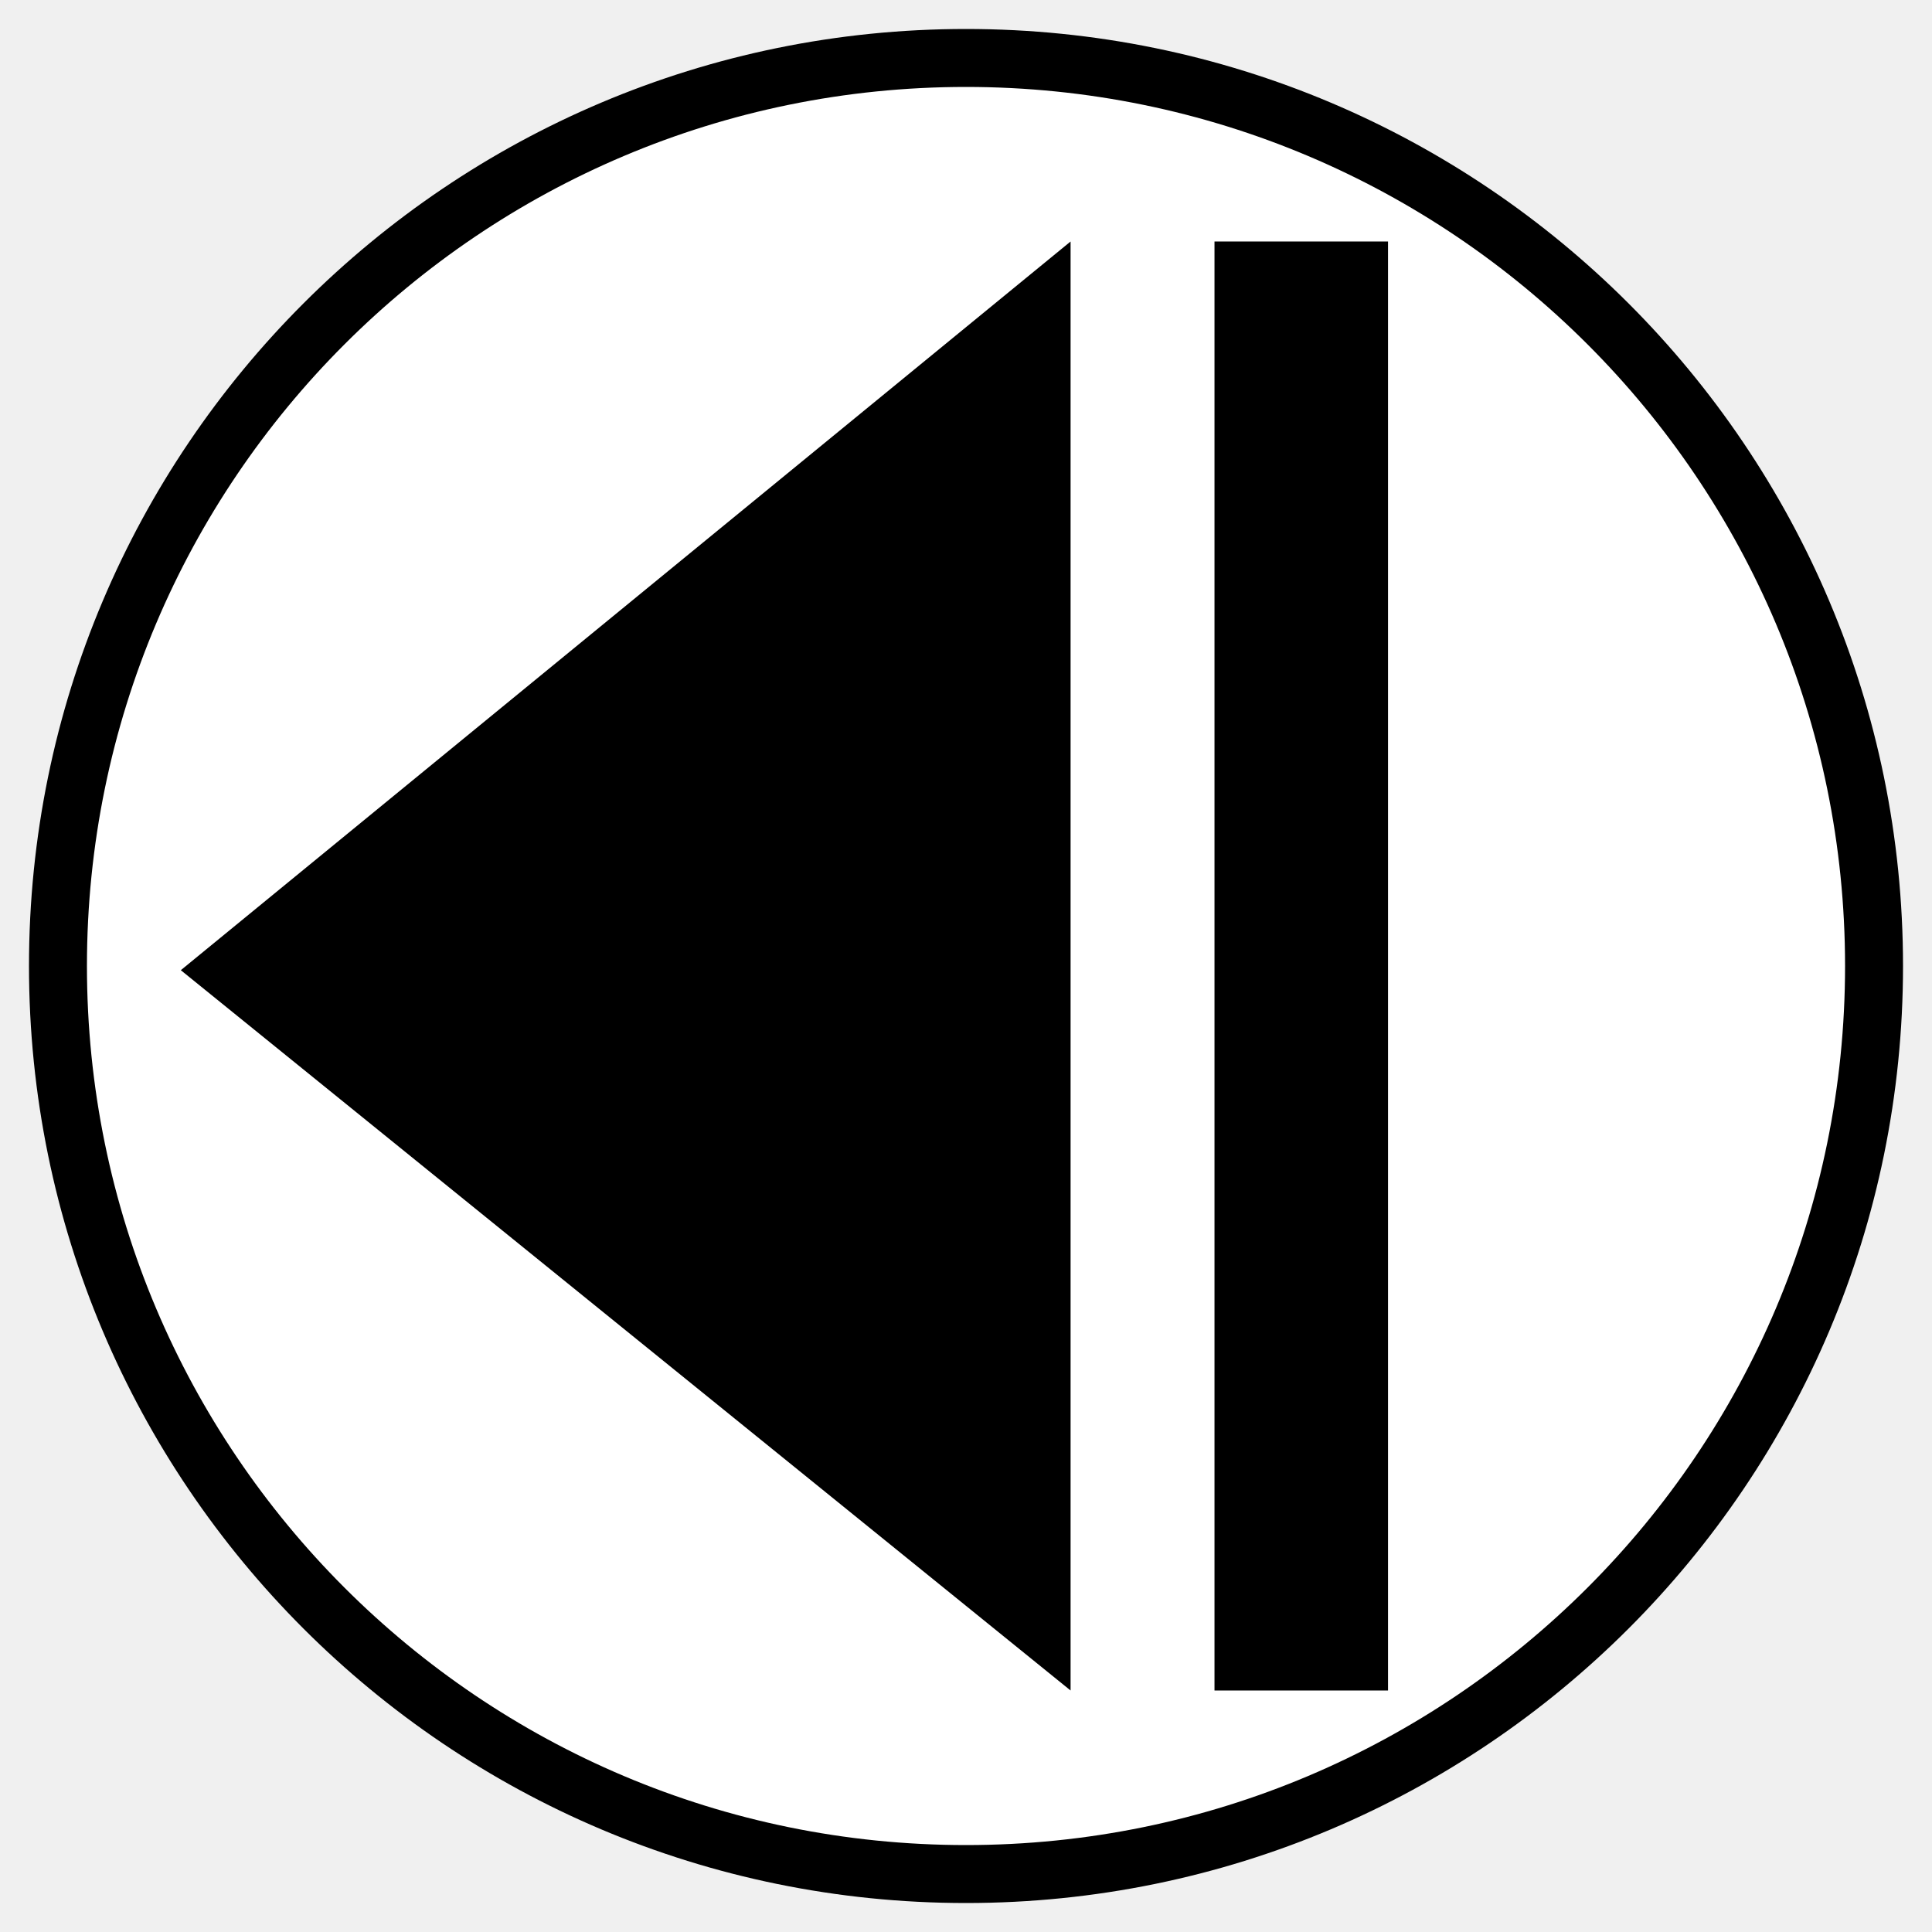
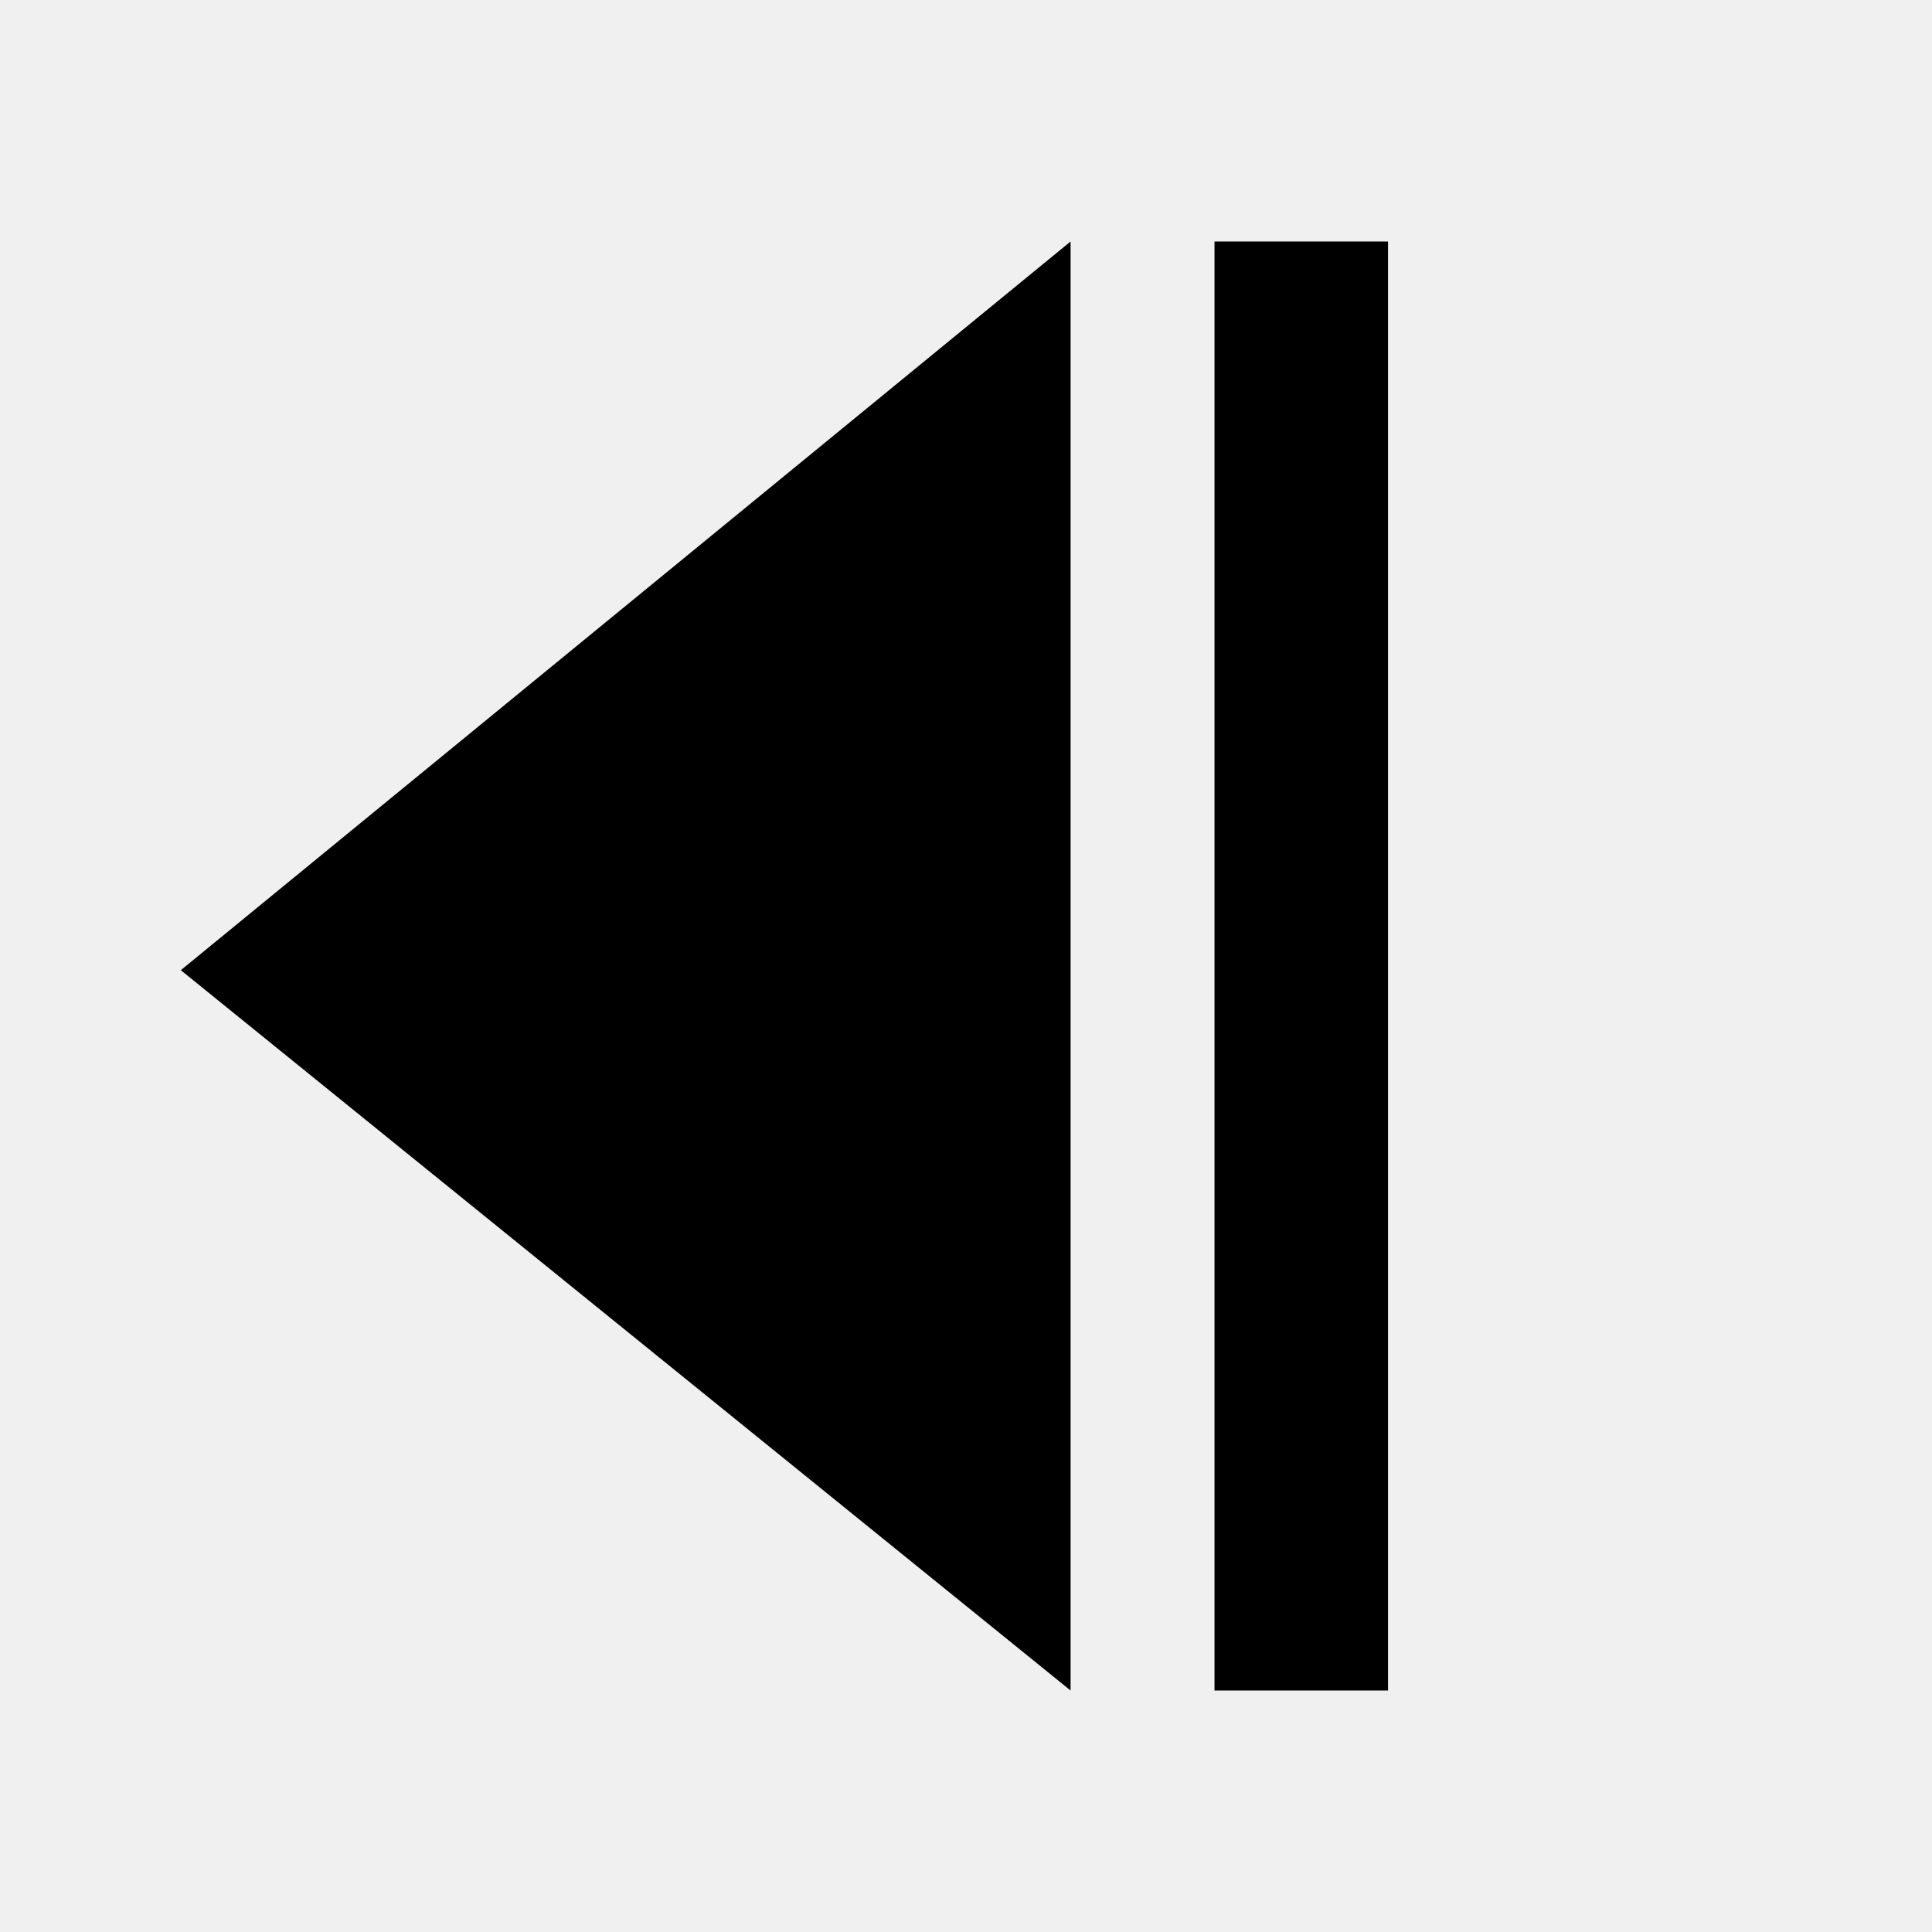
- <svg xmlns="http://www.w3.org/2000/svg" id="prev_icon" width="100px" height="100px" viewBox="0 0 100 100">
-   <circle class="icon_backgrounds" fill="#ffffff" stroke="#000000" stroke-width="3" cx="50" cy="50" r="47" />
+ <svg xmlns="http://www.w3.org/2000/svg" id="prev_icon" class="icons" width="100px" height="100px" viewBox="0 0 100 100">
+   <circle class="icon_backgrounds" fill="transparent" stroke="transparent" stroke-width="3" cx="50" cy="50" r="47" />
  <polygon class="icon_polygons" fill="#000000" points="55.413,12.5 9.359,50.217 55.413,87.5" />
  <polygon class="icon_polygons" fill="#000000" points="62.862,12.5 71.844,12.5 71.844,87.5 62.862,87.5" />
</svg>
